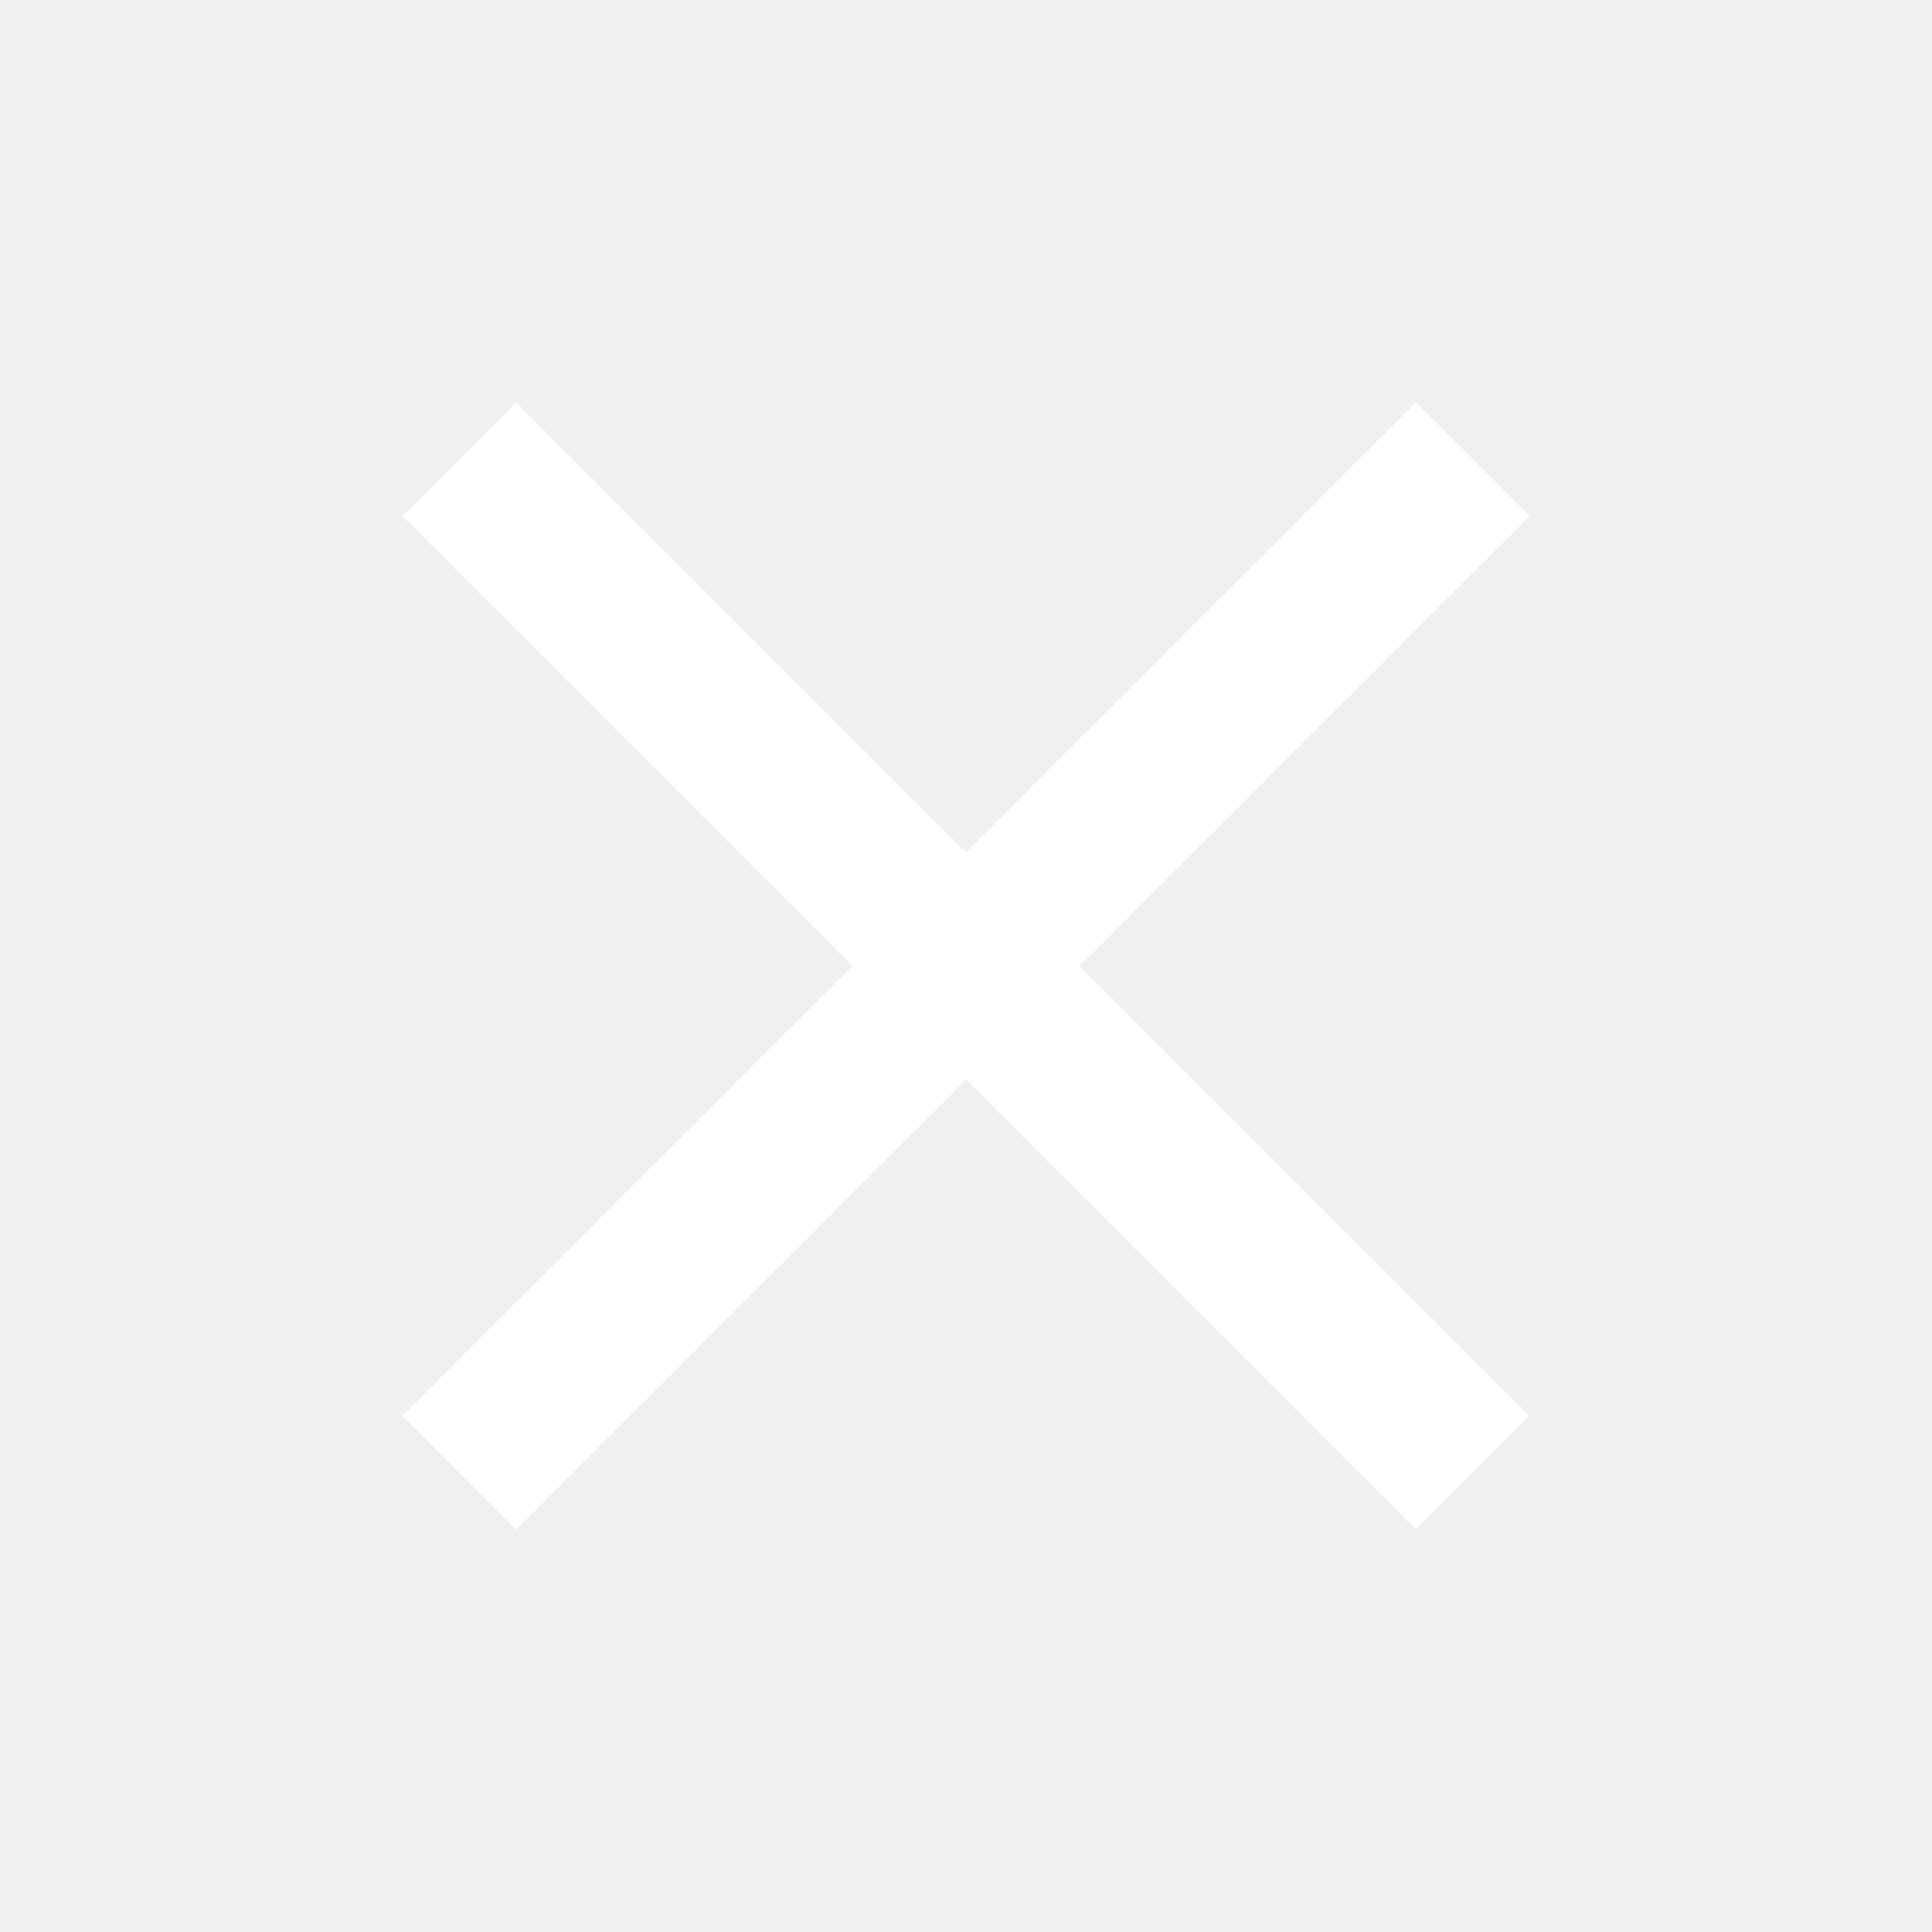
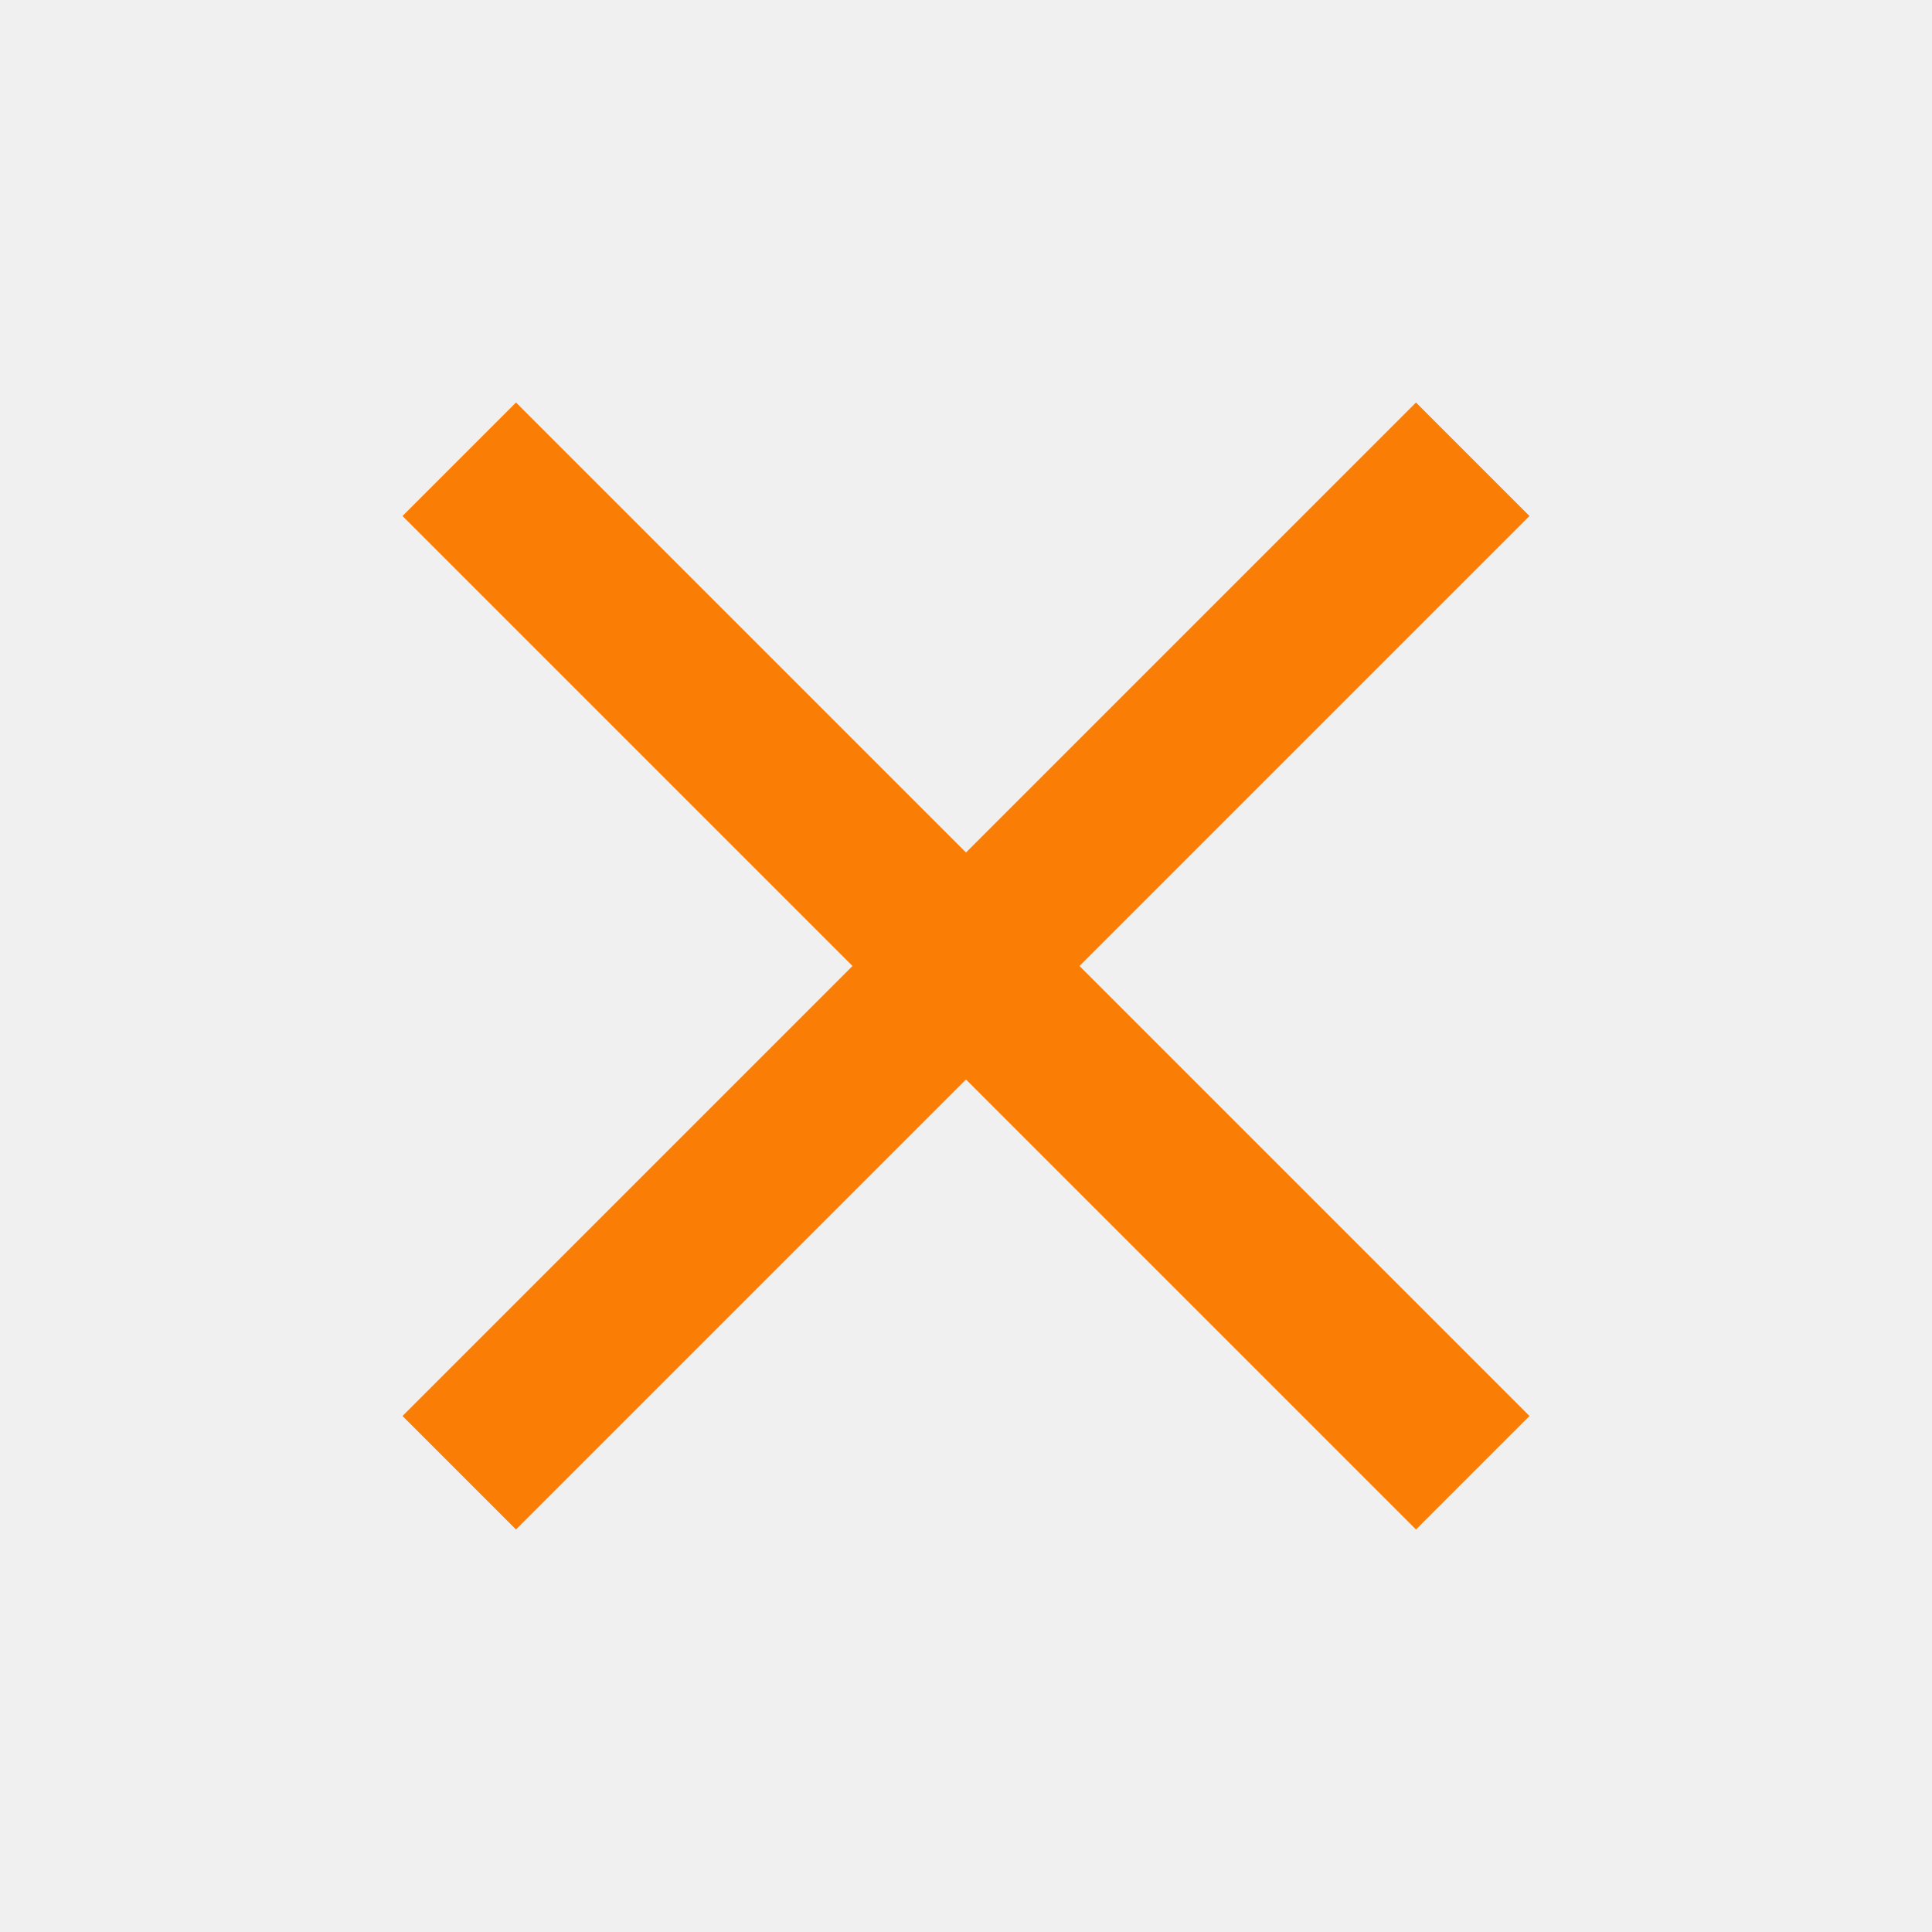
<svg xmlns="http://www.w3.org/2000/svg" width="24" height="24" viewBox="0 0 24 24" fill="none">
-   <path d="M19 6.41L17.59 5L12 10.59L6.41 5L5 6.41L10.59 12L5 17.59L6.41 19L12 13.41L17.59 19L19 17.59L13.41 12L19 6.41Z" fill="white" />
+   <path d="M19 6.41L17.59 5L12 10.59L6.41 5L5 6.41L10.59 12L5 17.59L6.41 19L12 13.41L17.59 19L19 17.59L13.41 12L19 6.41Z" fill="#FA7E05" />
</svg>
